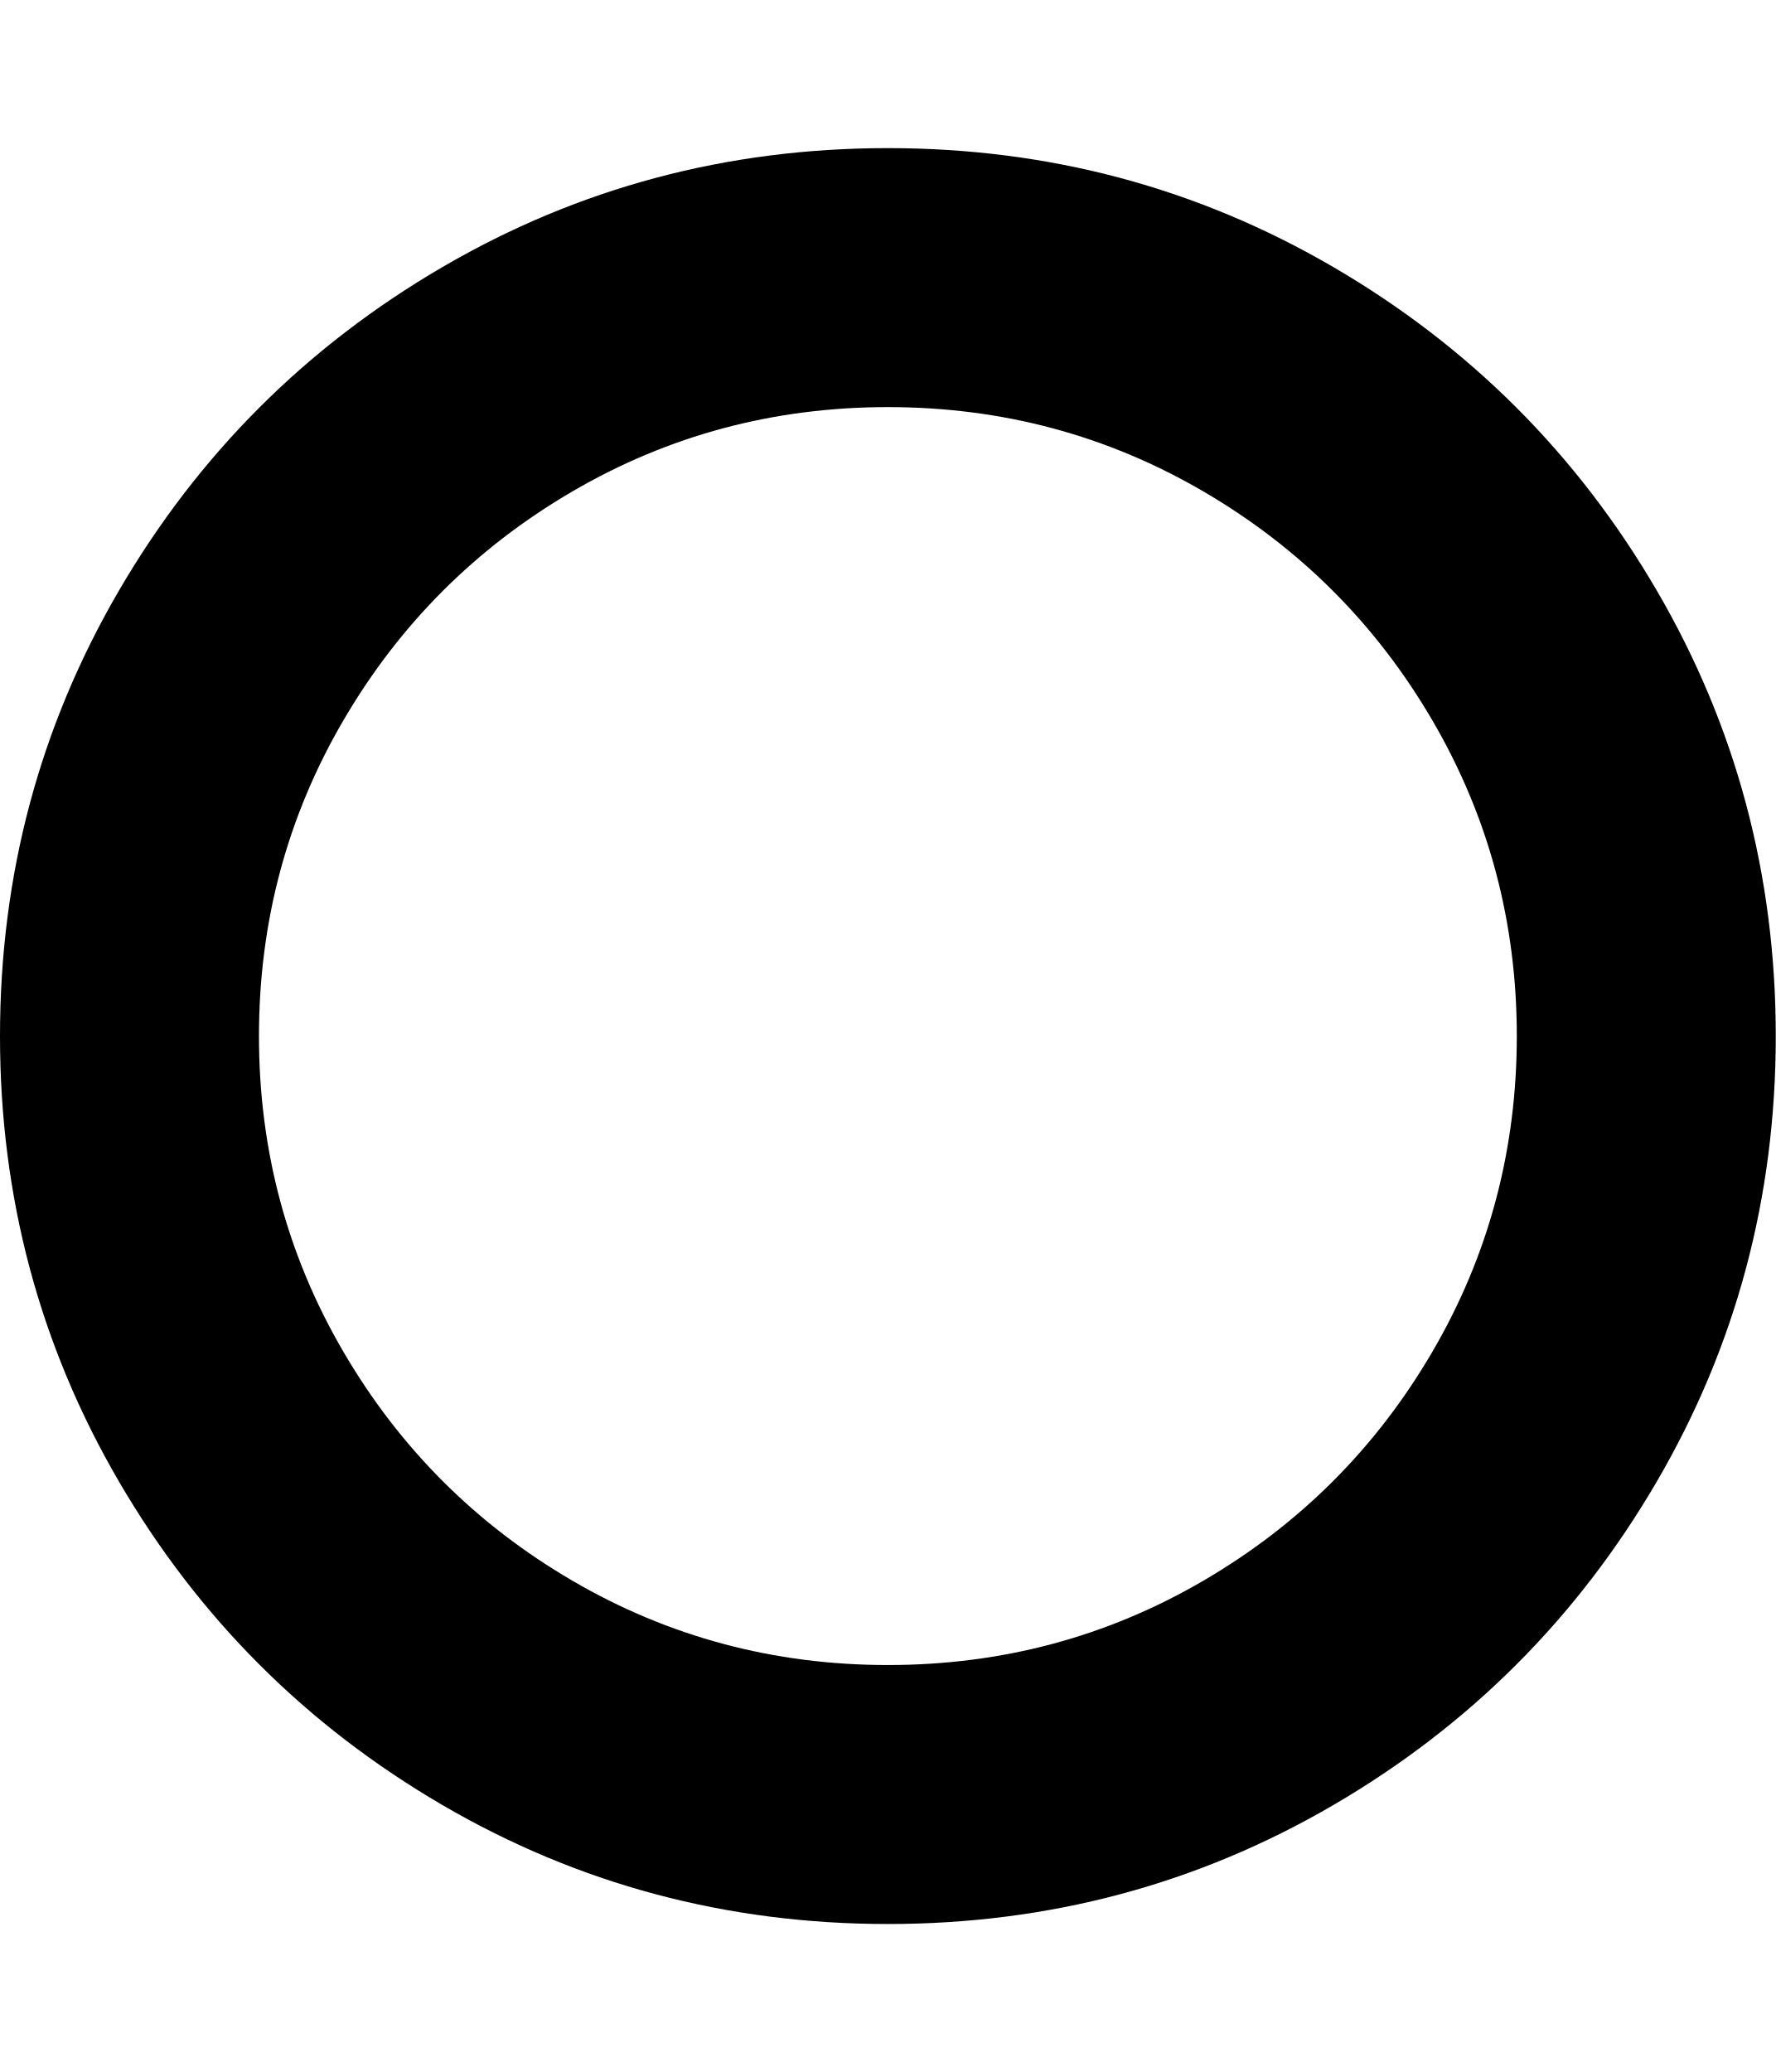
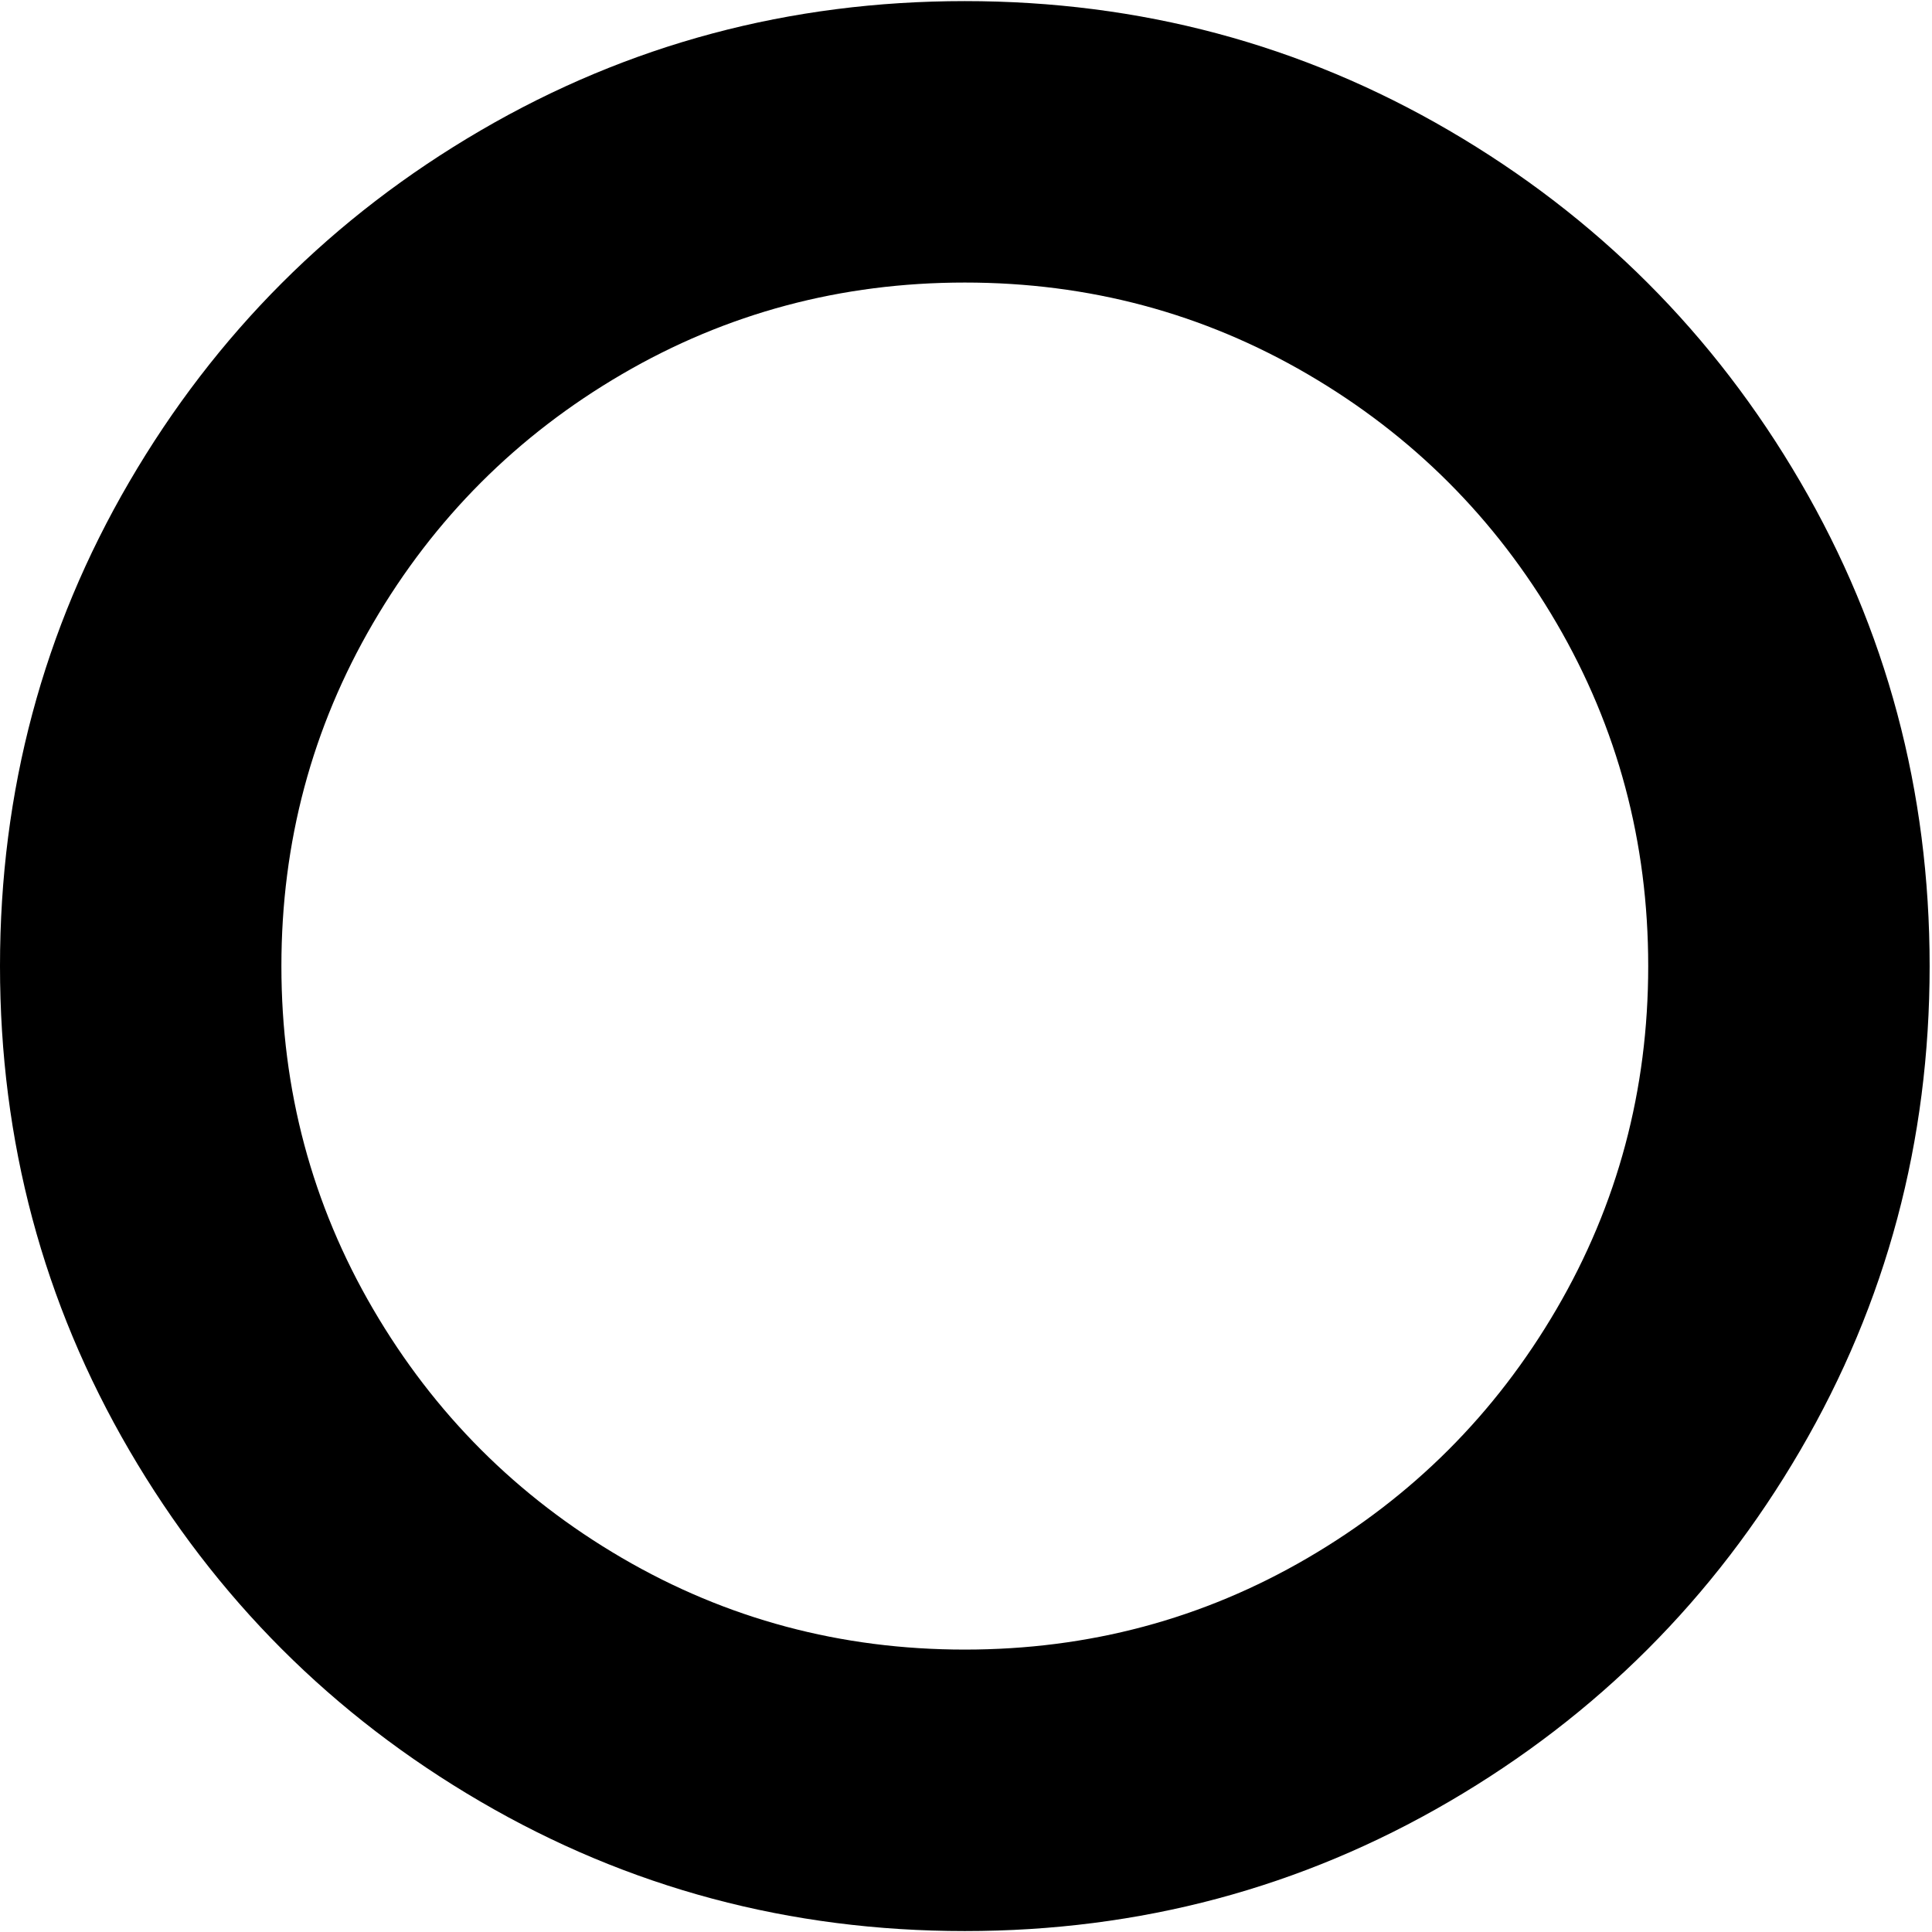
- <svg xmlns="http://www.w3.org/2000/svg" height="1000" width="857.143">
-   <path d="M428.544 196.48q-82.584 0 -152.334 40.734t-110.484 110.484 -40.734 152.334 40.734 152.334 110.484 110.484 152.334 40.734 152.334 -40.734 110.484 -110.484 40.734 -152.334 -40.734 -152.334 -110.484 -110.484 -152.334 -40.734zm428.544 303.552q0 116.622 -57.474 215.109t-155.961 155.961 -215.109 57.474 -215.109 -57.474 -155.961 -155.961 -57.474 -215.109 57.474 -215.109 155.961 -155.961 215.109 -57.474 215.109 57.474 155.961 155.961 57.474 215.109z" fill="#000000" />
+ <svg xmlns="http://www.w3.org/2000/svg" viewBox="0 0 858 858">
+   <path id="O Symbol" d="M 428.47,125.48            C 373.43,125.48 322.66,139.06 276.16,166.21              229.67,193.37 192.85,230.20 165.70,276.70              138.55,323.20 124.97,373.98 124.97,429.03              124.97,484.09 138.55,534.87 165.70,581.37              192.85,627.87 229.67,664.69 276.16,691.85              322.66,719.01 373.43,732.58 428.47,732.58              483.52,732.58 534.29,719.01 580.78,691.85              627.27,664.69 664.10,627.87 691.25,581.37              718.40,534.87 731.97,484.09 731.97,429.03              731.97,373.98 718.40,323.20 691.25,276.70              664.10,230.20 627.27,193.37 580.78,166.21              534.29,139.06 483.52,125.48 428.47,125.48              428.47,125.48 428.47,125.48 428.47,125.48 Z            M 856.95,429.03            C 856.95,506.78 837.79,578.48 799.48,644.14              761.17,709.80 709.19,761.79 643.55,800.10              577.90,838.42 506.21,857.58 428.47,857.58              350.74,857.58 279.05,838.42 213.40,800.10              147.75,761.79 95.77,709.80 57.46,644.14              19.15,578.48 0.00,506.78 0.00,429.03              0.00,351.28 19.15,279.58 57.46,213.92              95.77,148.27 147.75,96.28 213.40,57.96              279.05,19.65 350.74,0.49 428.47,0.49              506.21,0.49 577.90,19.65 643.55,57.96              709.19,96.28 761.17,148.26 799.48,213.92              837.79,279.58 856.95,351.28 856.95,429.03 Z" fill="black" />
</svg>
